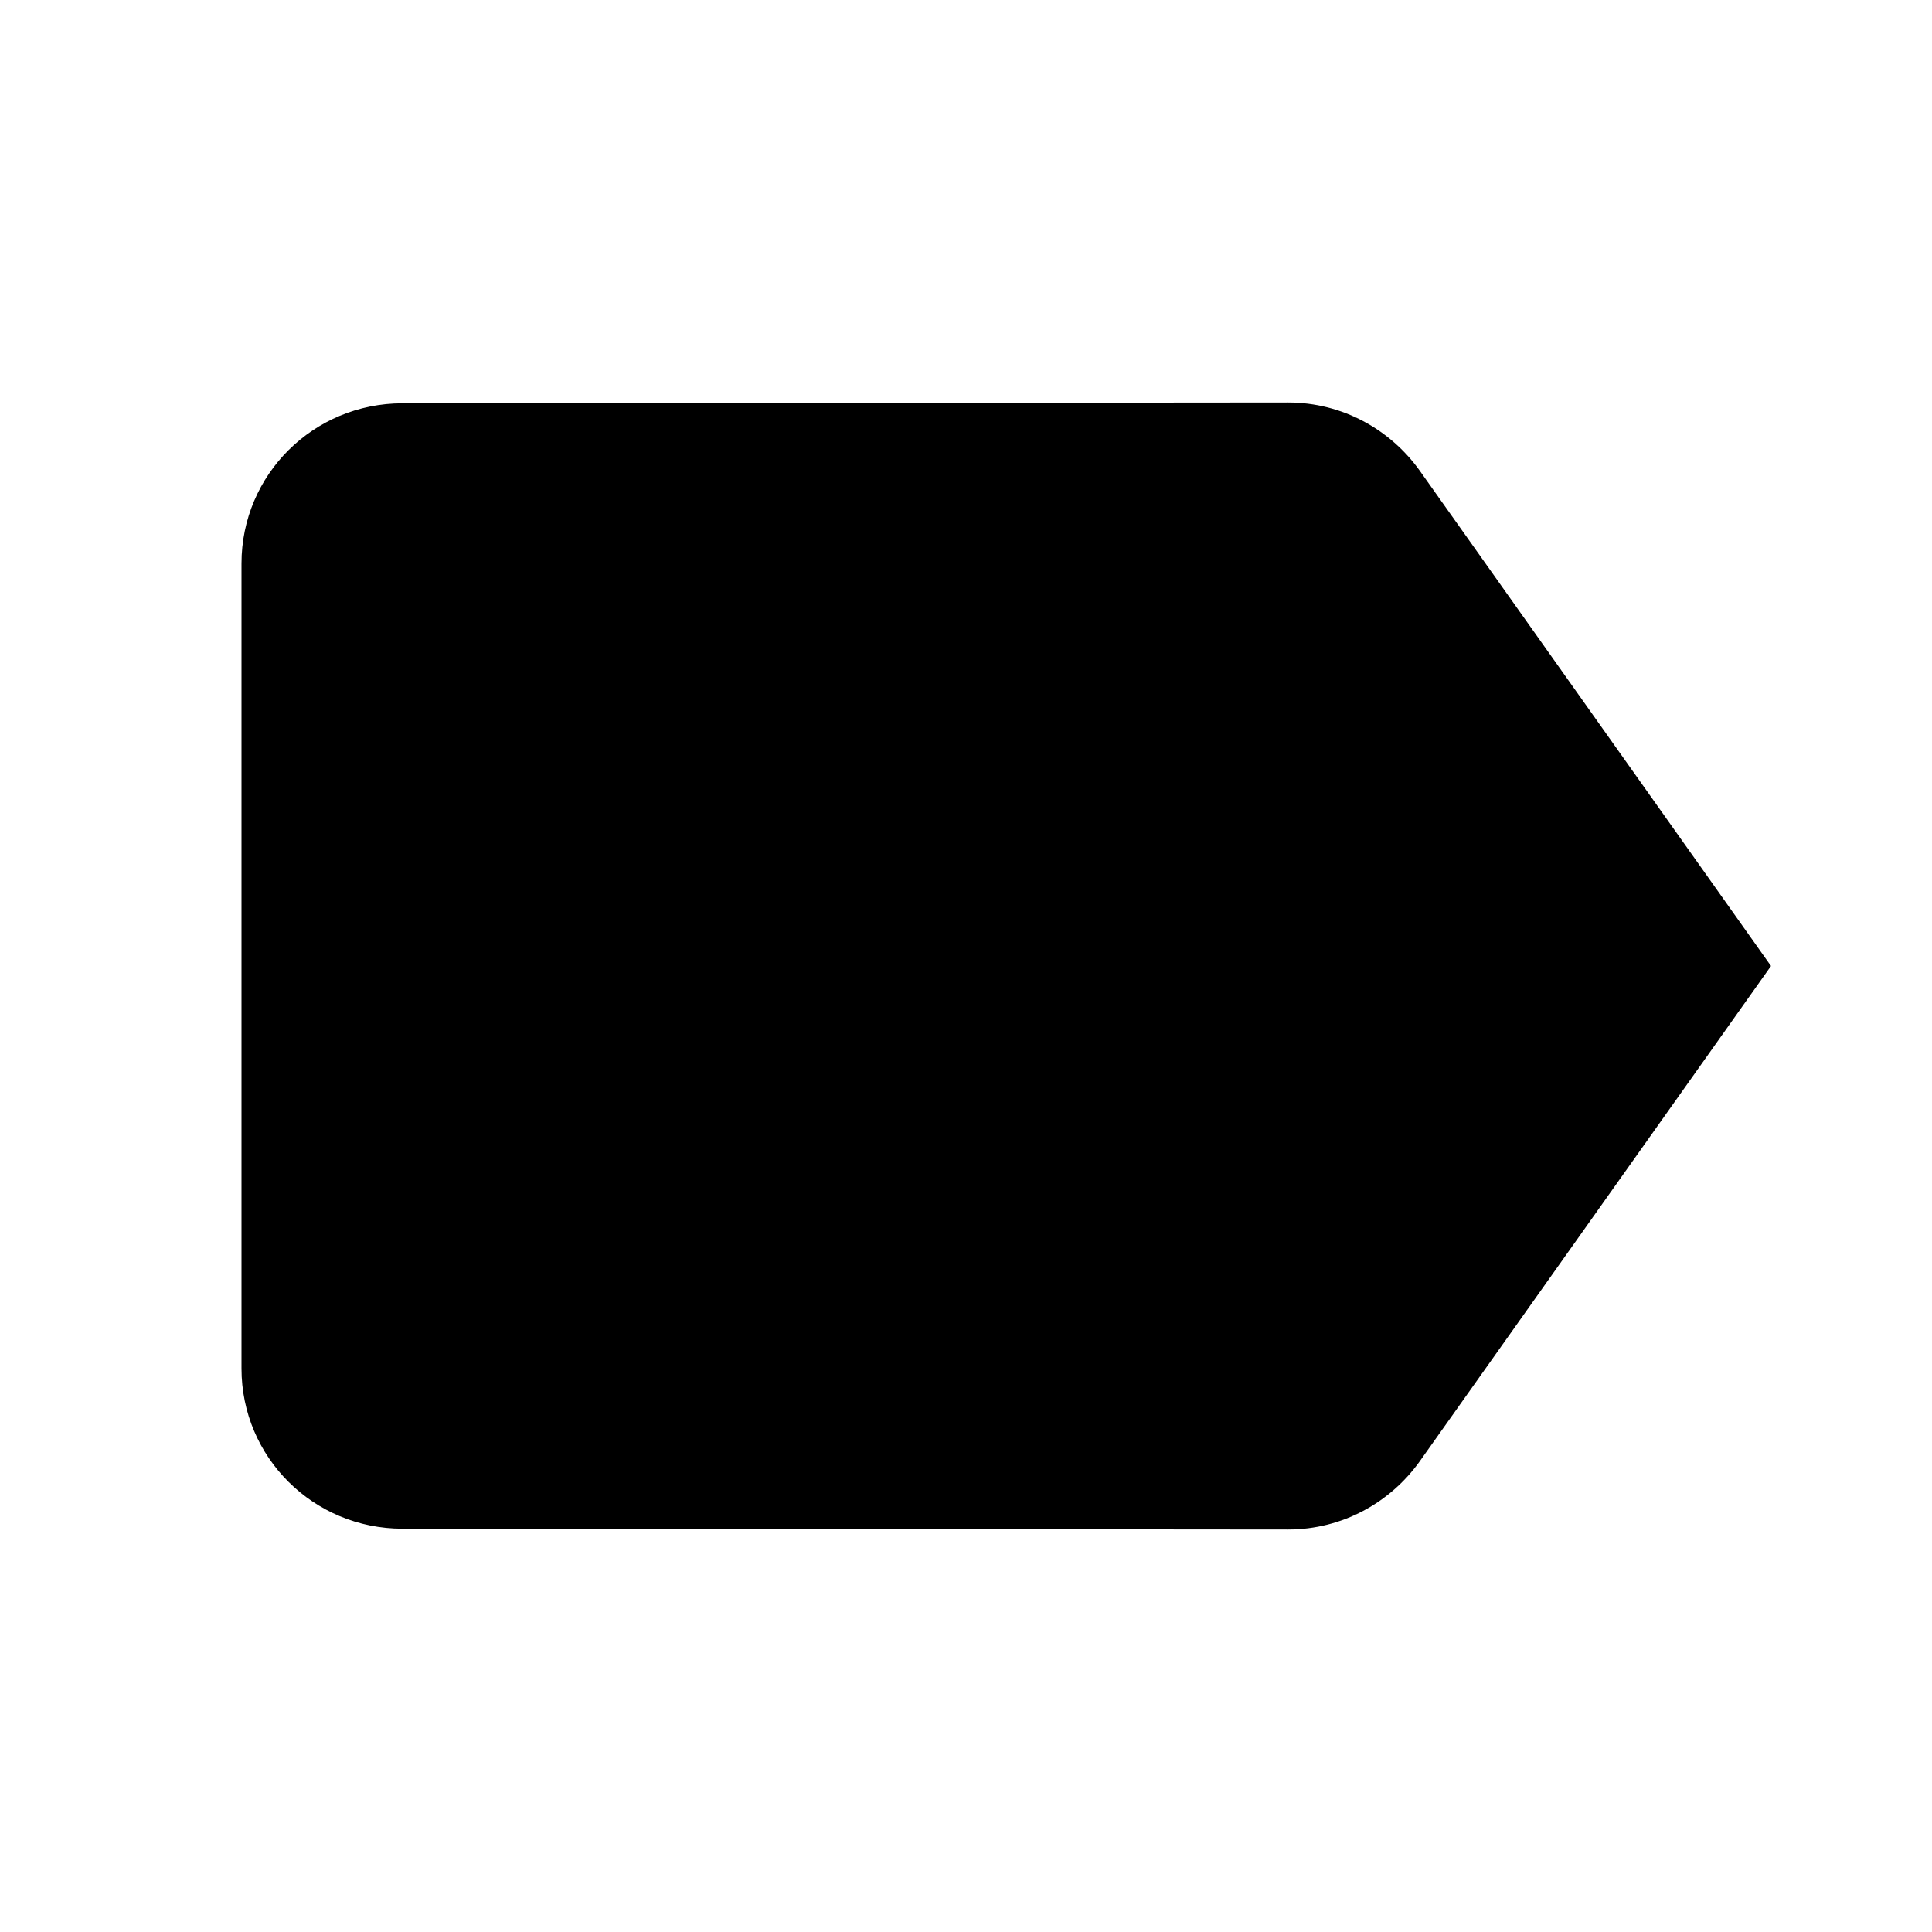
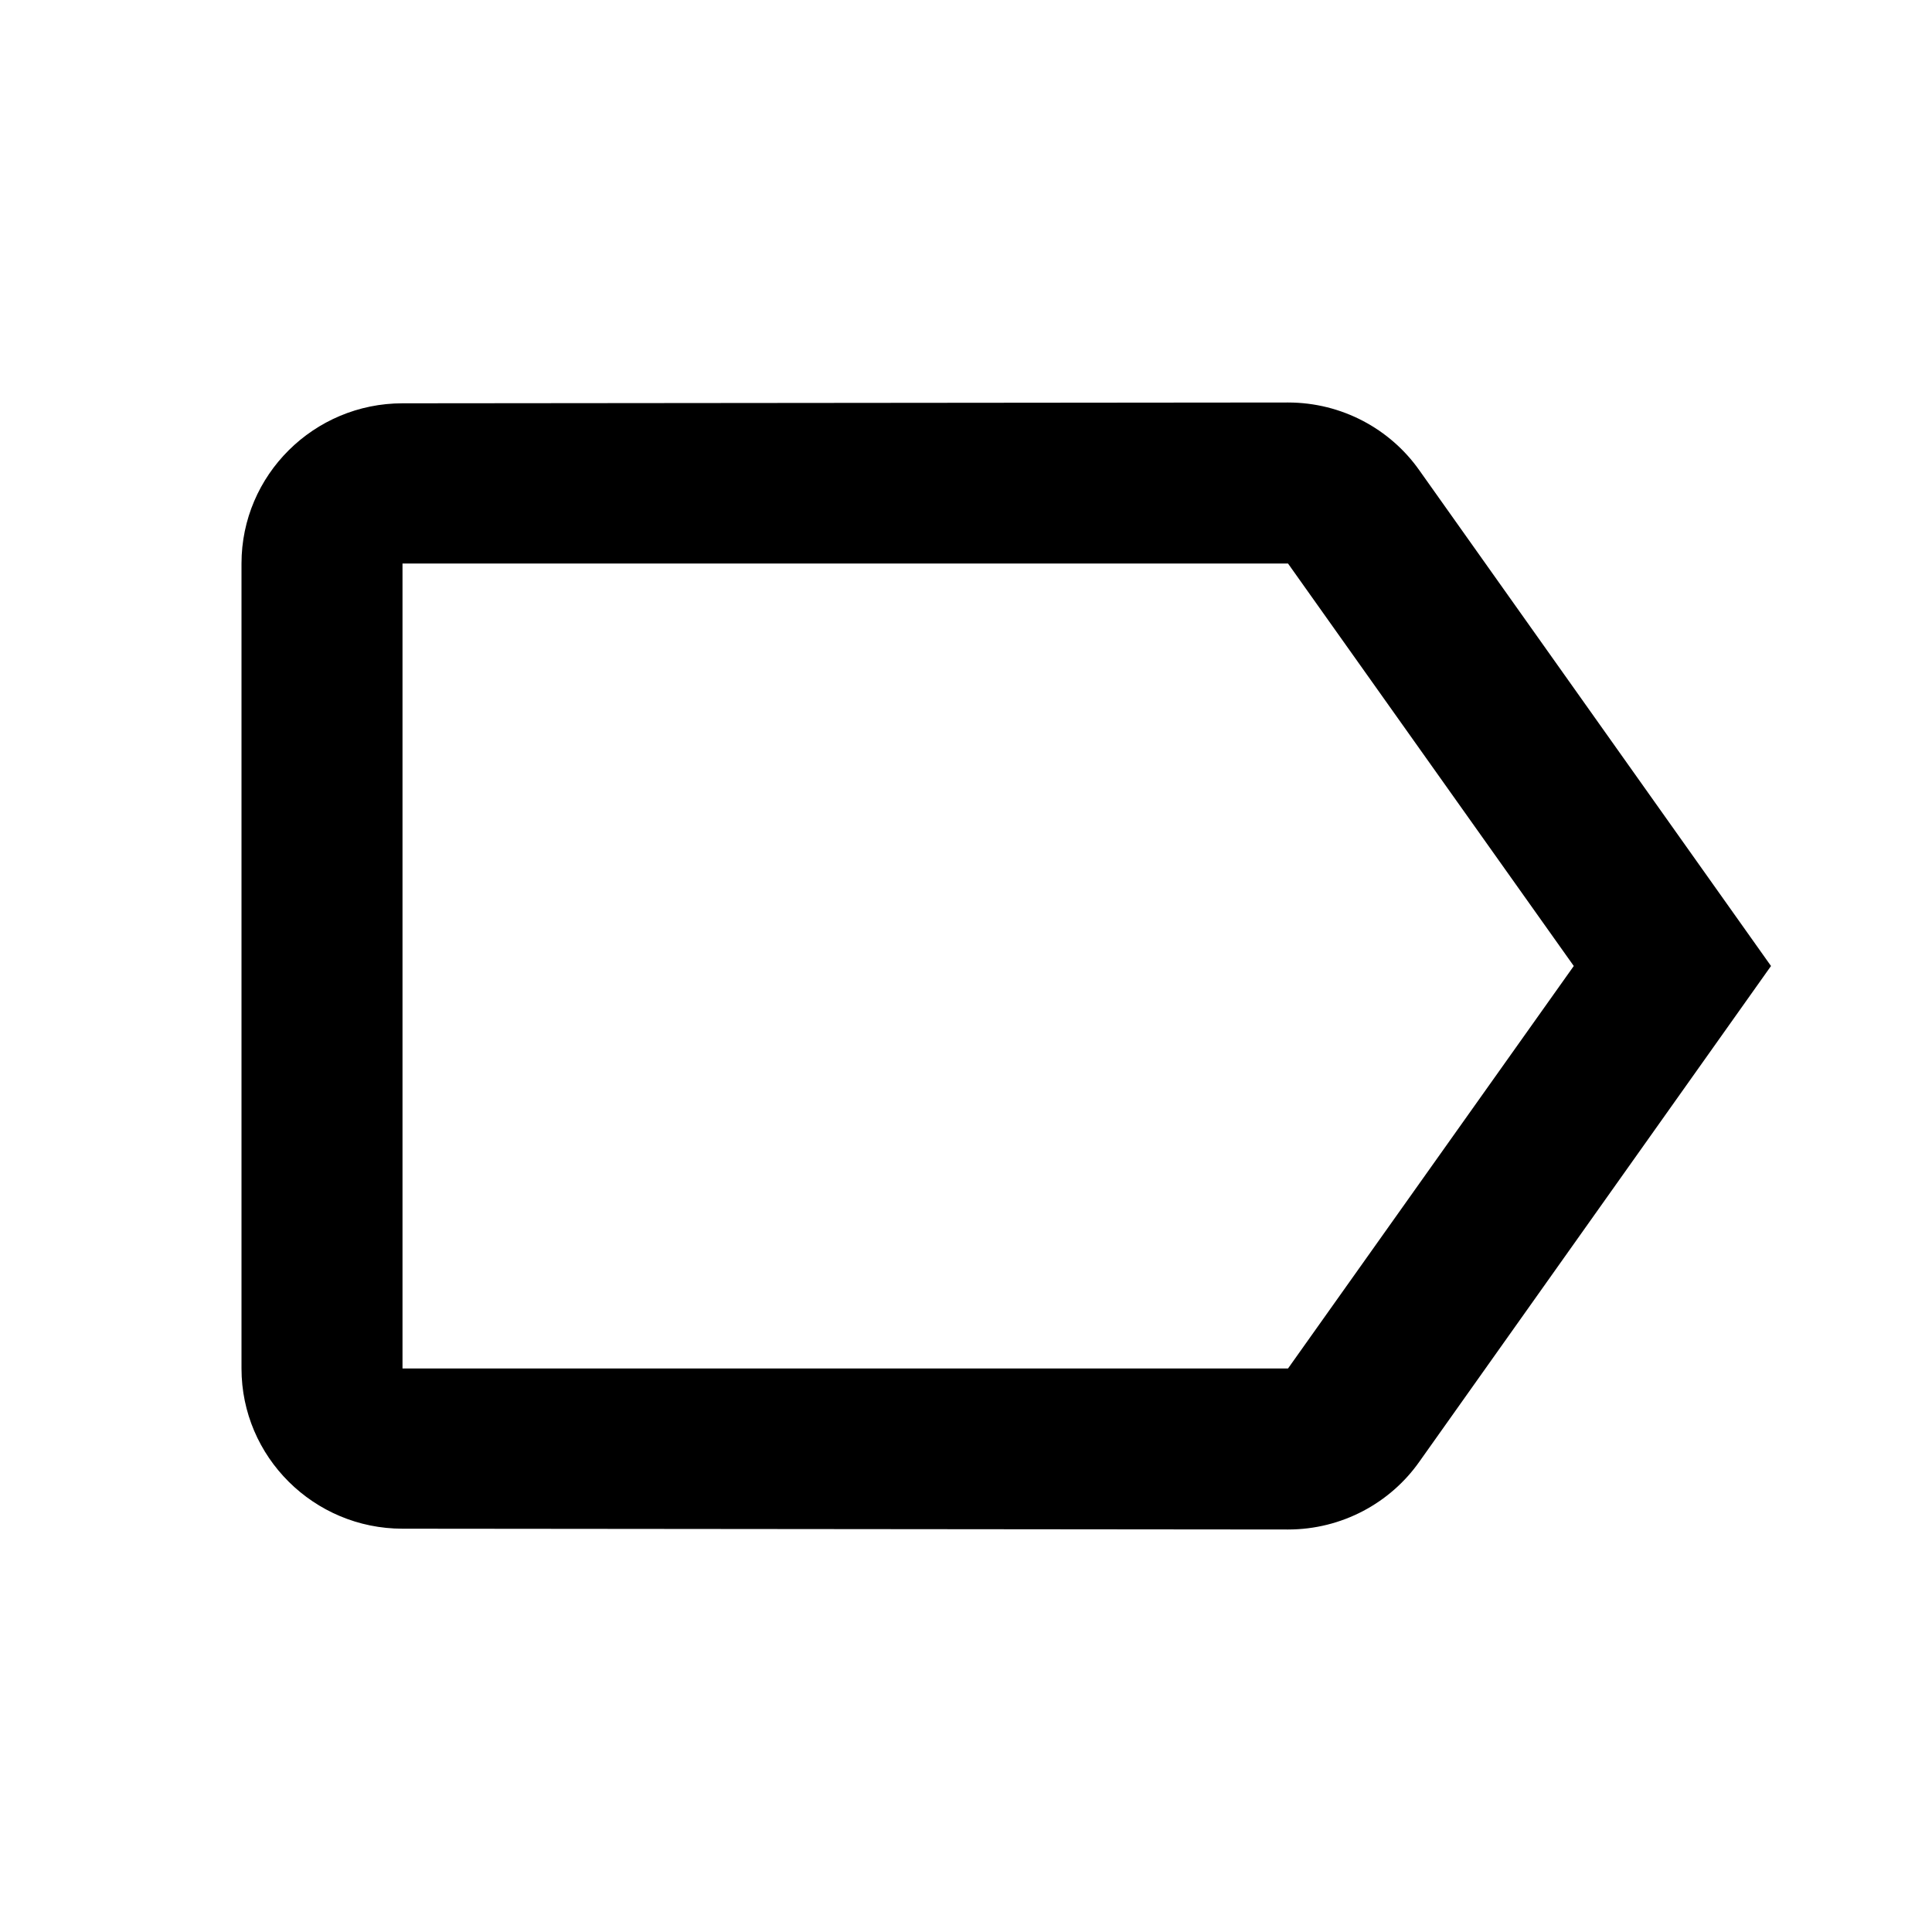
- <svg xmlns="http://www.w3.org/2000/svg" height="18px" width="18px" viewBox="0 0 48 48" fill="#000000">
-   <path d="m0 0h48v48h-48z" fill="none" />
-   <path d="m35.27 11.69c-0.73-1.02-1.92-1.69-3.27-1.69l-22 0.02c-2.21 0-4 1.77-4 3.98v20c0 2.21 1.79 3.98 4 3.98l22 0.02c1.35 0 2.54-0.67 3.27-1.69l8.73-12.31-8.73-12.31z" />
+ <svg xmlns="http://www.w3.org/2000/svg" width="24" height="24" viewBox="0 0 24 24">
+   <path d="M17.63 5.84C17.27 5.33 16.67 5 16 5L5 5.01C3.9 5.01 3 5.9 3 7v10c0 1.1.9 1.99 2 1.99L16 19c.67 0 1.27-.33 1.63-.84L22 12l-4.37-6.16zM16 17H5V7h11l3.55 5L16 17z" />
</svg>
